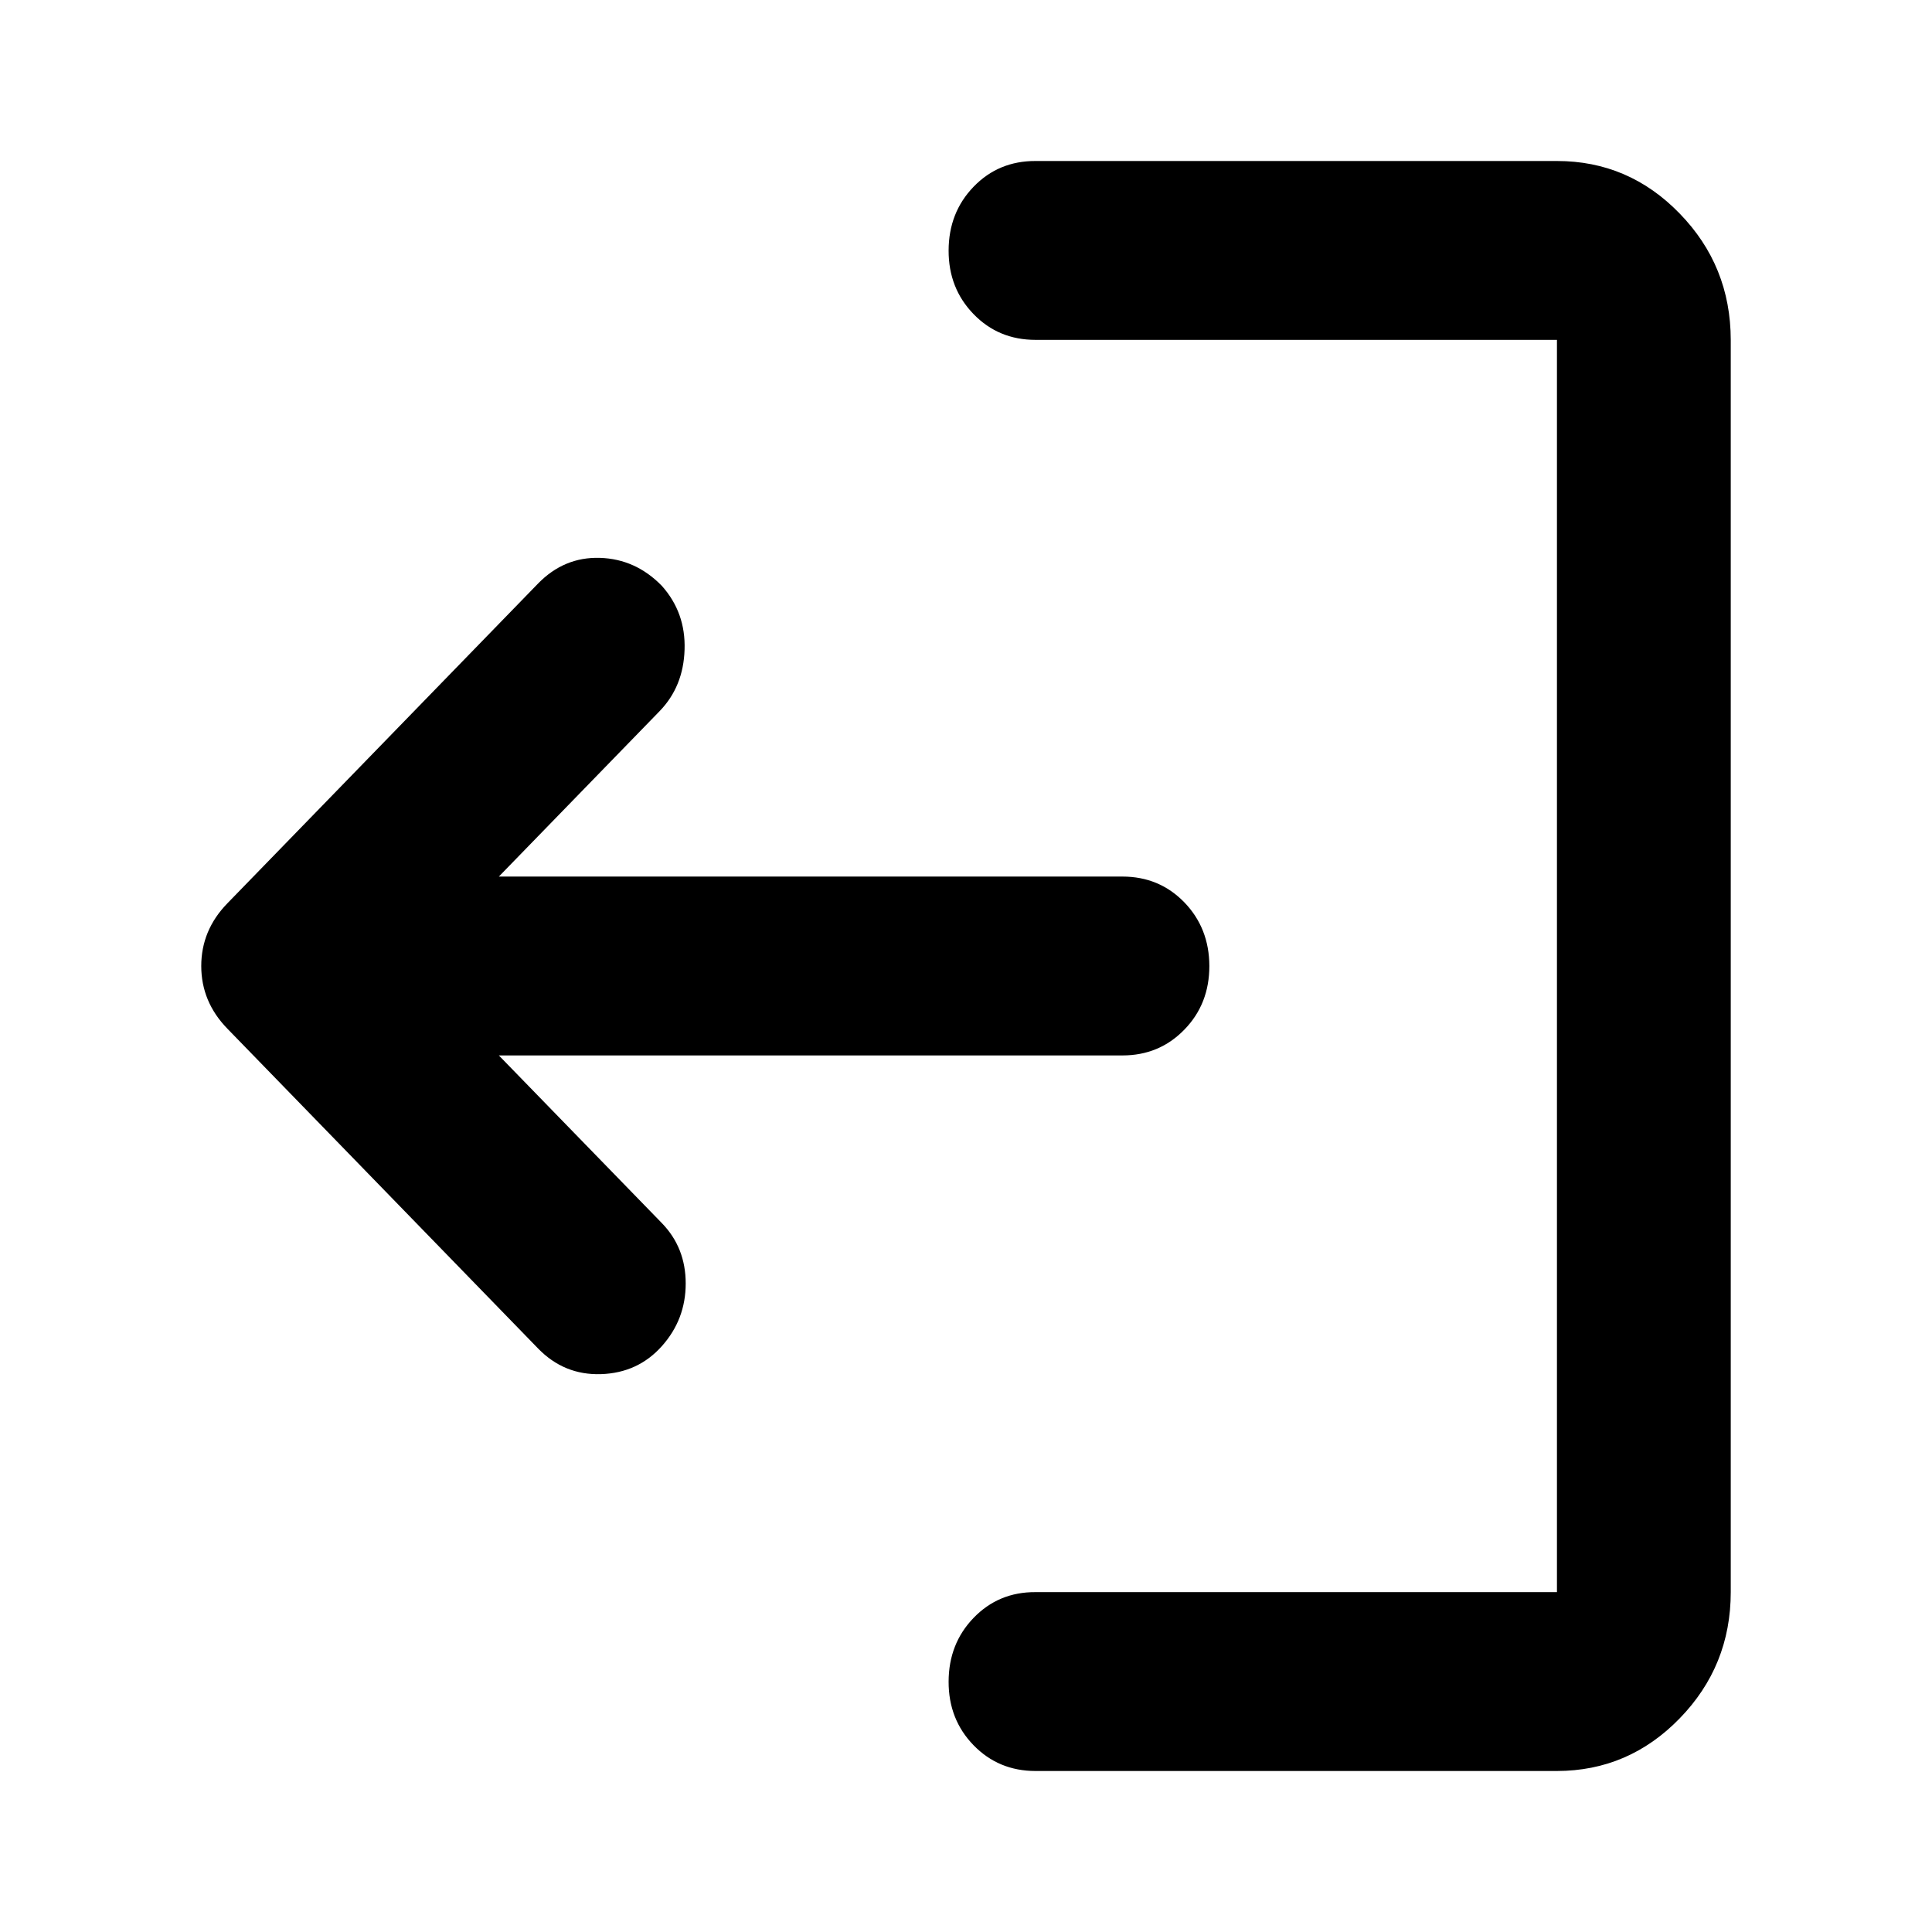
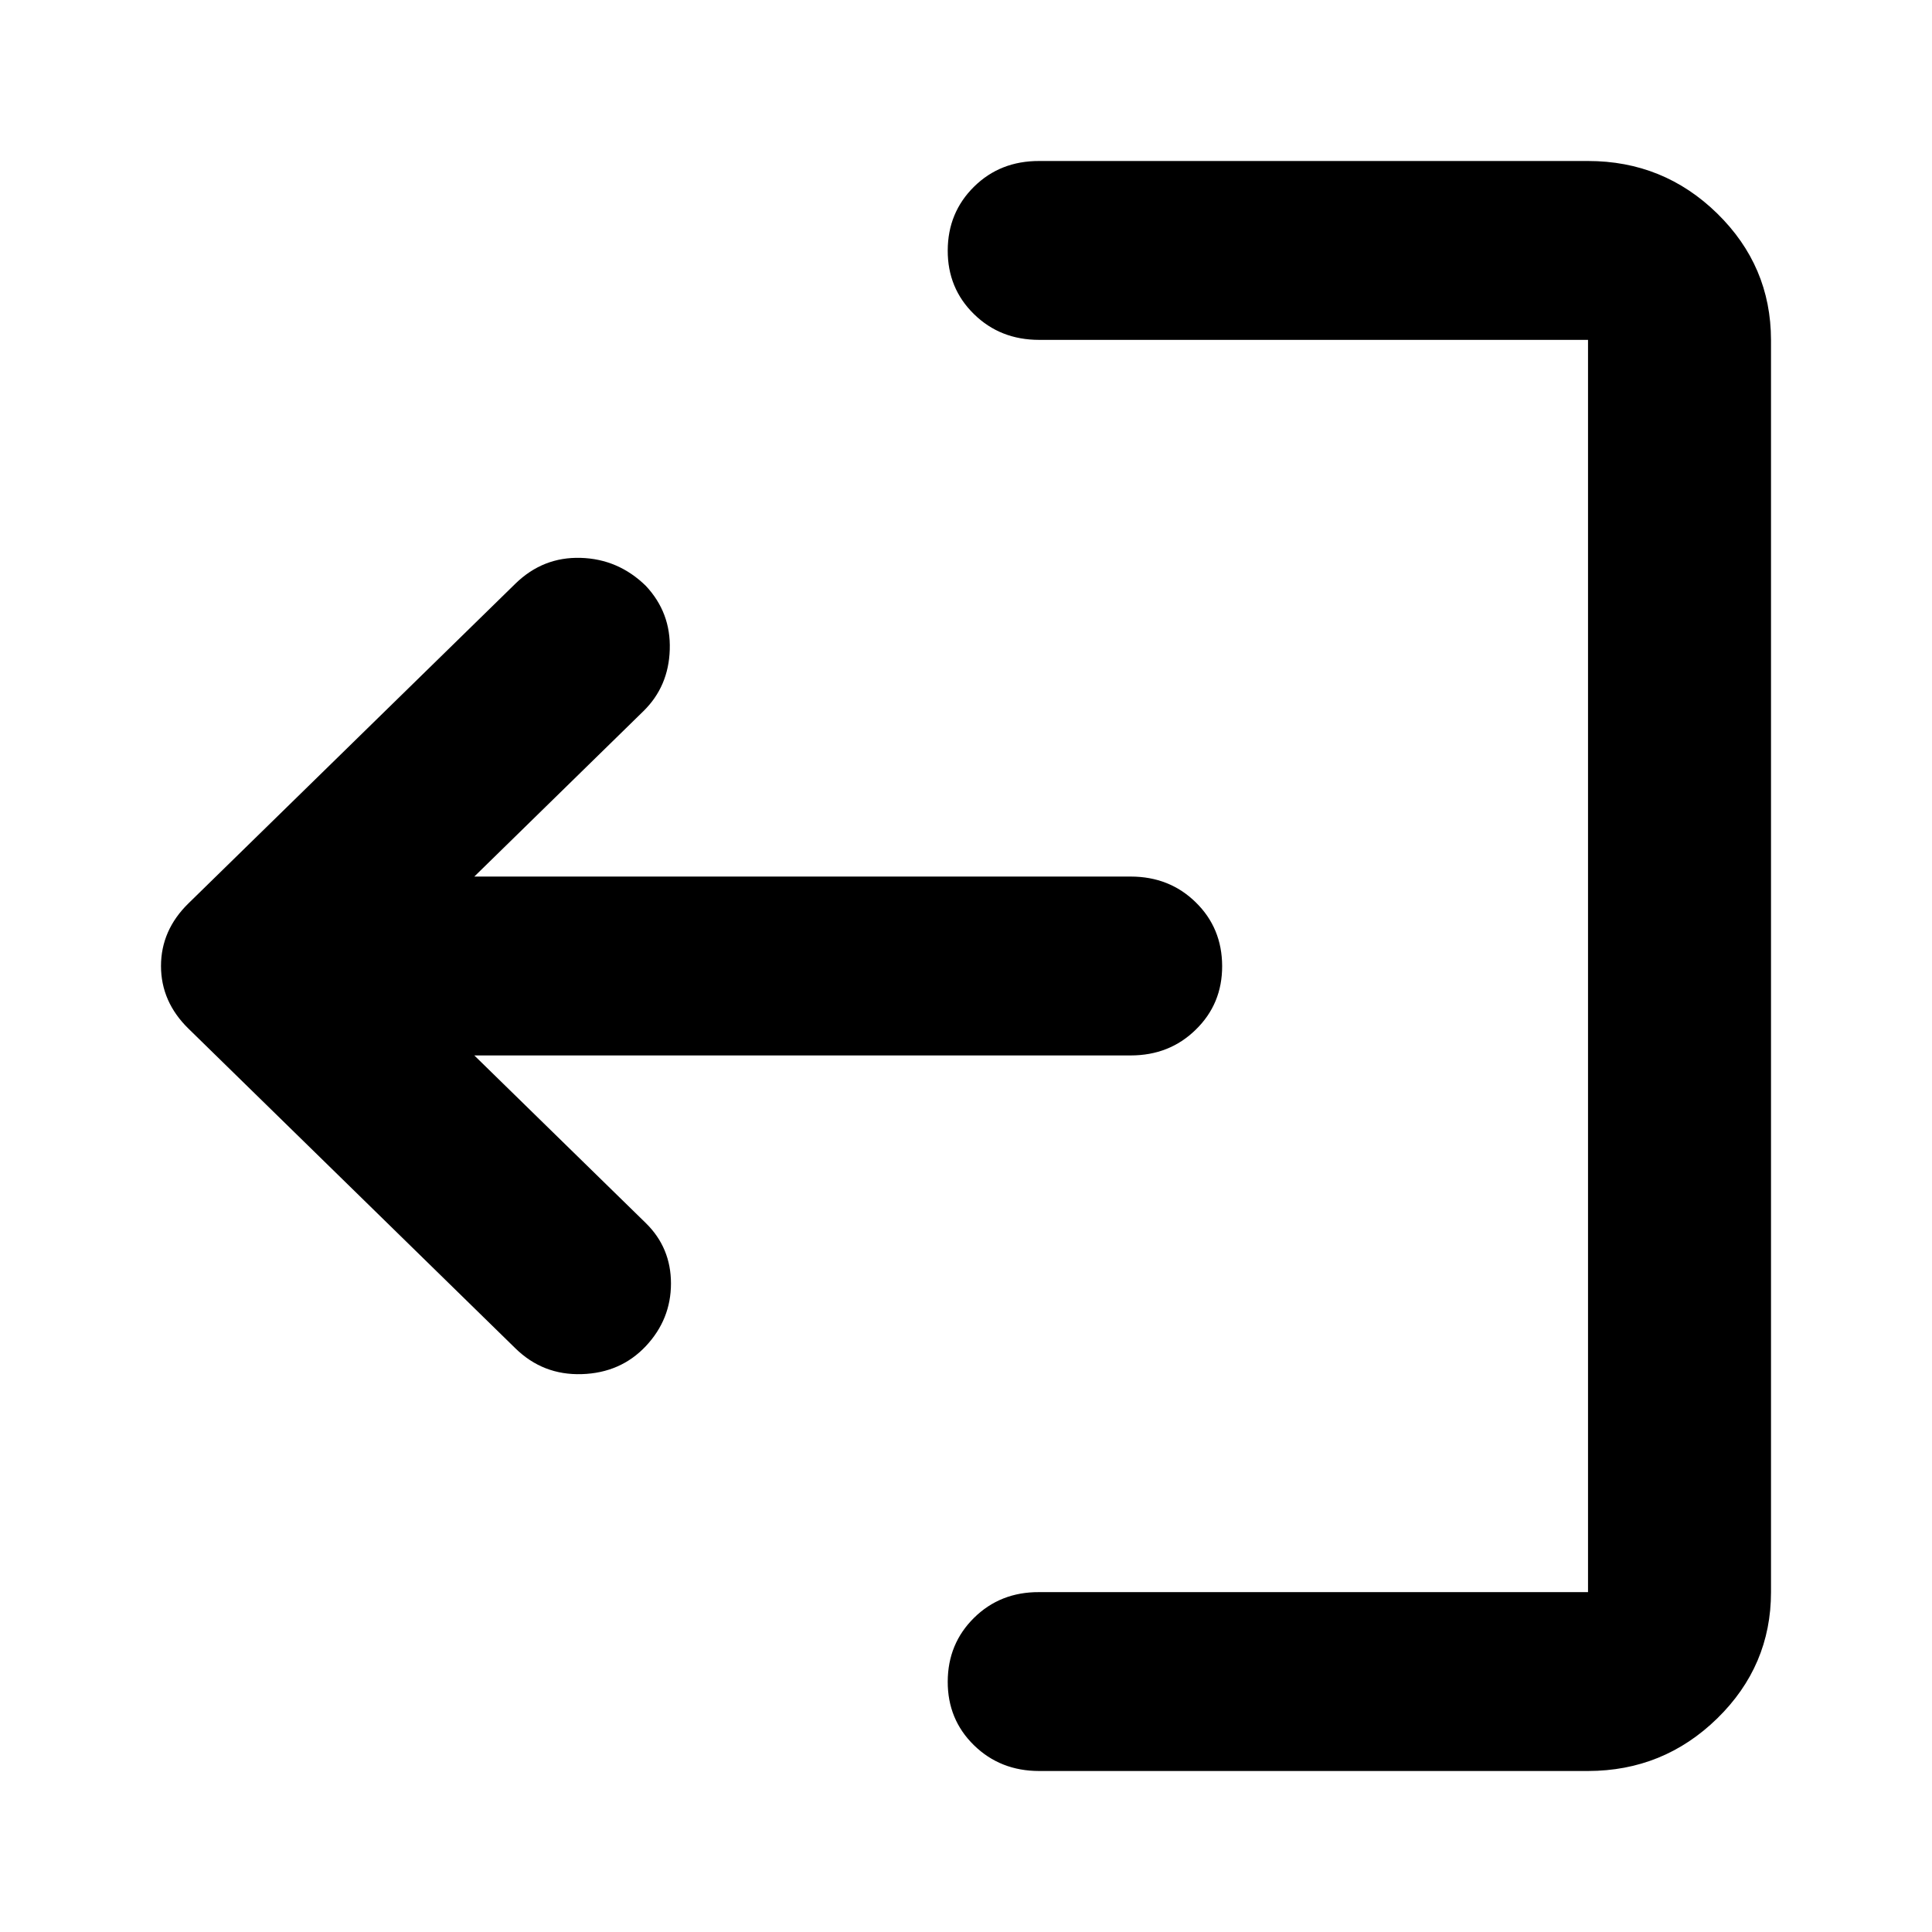
<svg xmlns="http://www.w3.org/2000/svg" width="24" height="24" viewBox="0 0 24 24" fill="none">
-   <path d="M19.341 2C19.935 2 20.443 2.217 20.865 2.652C21.288 3.087 21.499 3.61 21.5 4.222L21.5 19.778C21.5 20.389 21.288 20.912 20.865 21.347C20.442 21.782 19.934 21.999 19.341 22L12.864 22C12.558 22 12.301 21.893 12.094 21.68C11.887 21.467 11.783 21.203 11.784 20.889C11.785 20.575 11.888 20.311 12.095 20.097C12.302 19.883 12.558 19.776 12.864 19.778L19.341 19.778L19.341 4.222L12.864 4.222C12.558 4.222 12.301 4.116 12.094 3.902C11.887 3.689 11.783 3.425 11.784 3.111C11.785 2.797 11.888 2.533 12.095 2.319C12.302 2.105 12.558 1.999 12.864 2L19.341 2ZM6.197 10.889L13.943 10.889C14.249 10.889 14.505 10.996 14.712 11.209C14.918 11.422 15.022 11.686 15.023 12C15.023 12.314 14.92 12.578 14.712 12.791C14.504 13.005 14.248 13.111 13.943 13.111L6.197 13.111L8.222 15.194C8.42 15.398 8.518 15.648 8.518 15.944C8.518 16.241 8.42 16.5 8.222 16.722C8.024 16.944 7.772 17.06 7.466 17.07C7.16 17.08 6.899 16.973 6.683 16.75L2.824 12.778C2.608 12.556 2.5 12.296 2.5 12C2.5 11.704 2.608 11.444 2.824 11.222L6.683 7.25C6.899 7.028 7.155 6.921 7.452 6.93C7.748 6.939 8.005 7.055 8.222 7.278C8.42 7.5 8.514 7.764 8.504 8.069C8.495 8.374 8.392 8.629 8.195 8.833L6.197 10.889Z" fill="currentColor" />
+   <path d="M19.727 2C20.352 2 20.887 2.217 21.332 2.652C21.776 3.087 21.999 3.61 22 4.222L22 19.778C22 20.389 21.777 20.912 21.332 21.347C20.886 21.782 20.352 21.999 19.727 22L12.909 22C12.587 22 12.317 21.893 12.099 21.68C11.881 21.467 11.772 21.203 11.773 20.889C11.774 20.575 11.883 20.311 12.1 20.097C12.317 19.883 12.587 19.776 12.909 19.778L19.727 19.778L19.727 4.222L12.909 4.222C12.587 4.222 12.317 4.116 12.099 3.902C11.881 3.689 11.772 3.425 11.773 3.111C11.774 2.797 11.883 2.533 12.1 2.319C12.317 2.105 12.587 1.999 12.909 2L19.727 2ZM5.892 10.889L14.046 10.889C14.367 10.889 14.637 10.996 14.854 11.209C15.072 11.422 15.181 11.686 15.182 12C15.183 12.314 15.073 12.578 14.854 12.791C14.636 13.005 14.366 13.111 14.046 13.111L5.892 13.111L8.023 15.194C8.231 15.398 8.335 15.648 8.335 15.944C8.335 16.241 8.231 16.5 8.023 16.722C7.814 16.944 7.549 17.06 7.227 17.07C6.905 17.08 6.631 16.973 6.403 16.75L2.341 12.778C2.114 12.556 2 12.296 2 12C2 11.704 2.114 11.444 2.341 11.222L6.403 7.25C6.631 7.028 6.9 6.921 7.213 6.93C7.525 6.939 7.795 7.055 8.023 7.278C8.231 7.5 8.33 7.764 8.32 8.069C8.311 8.374 8.202 8.629 7.994 8.833L5.892 10.889Z" fill="currentColor" />
</svg>
